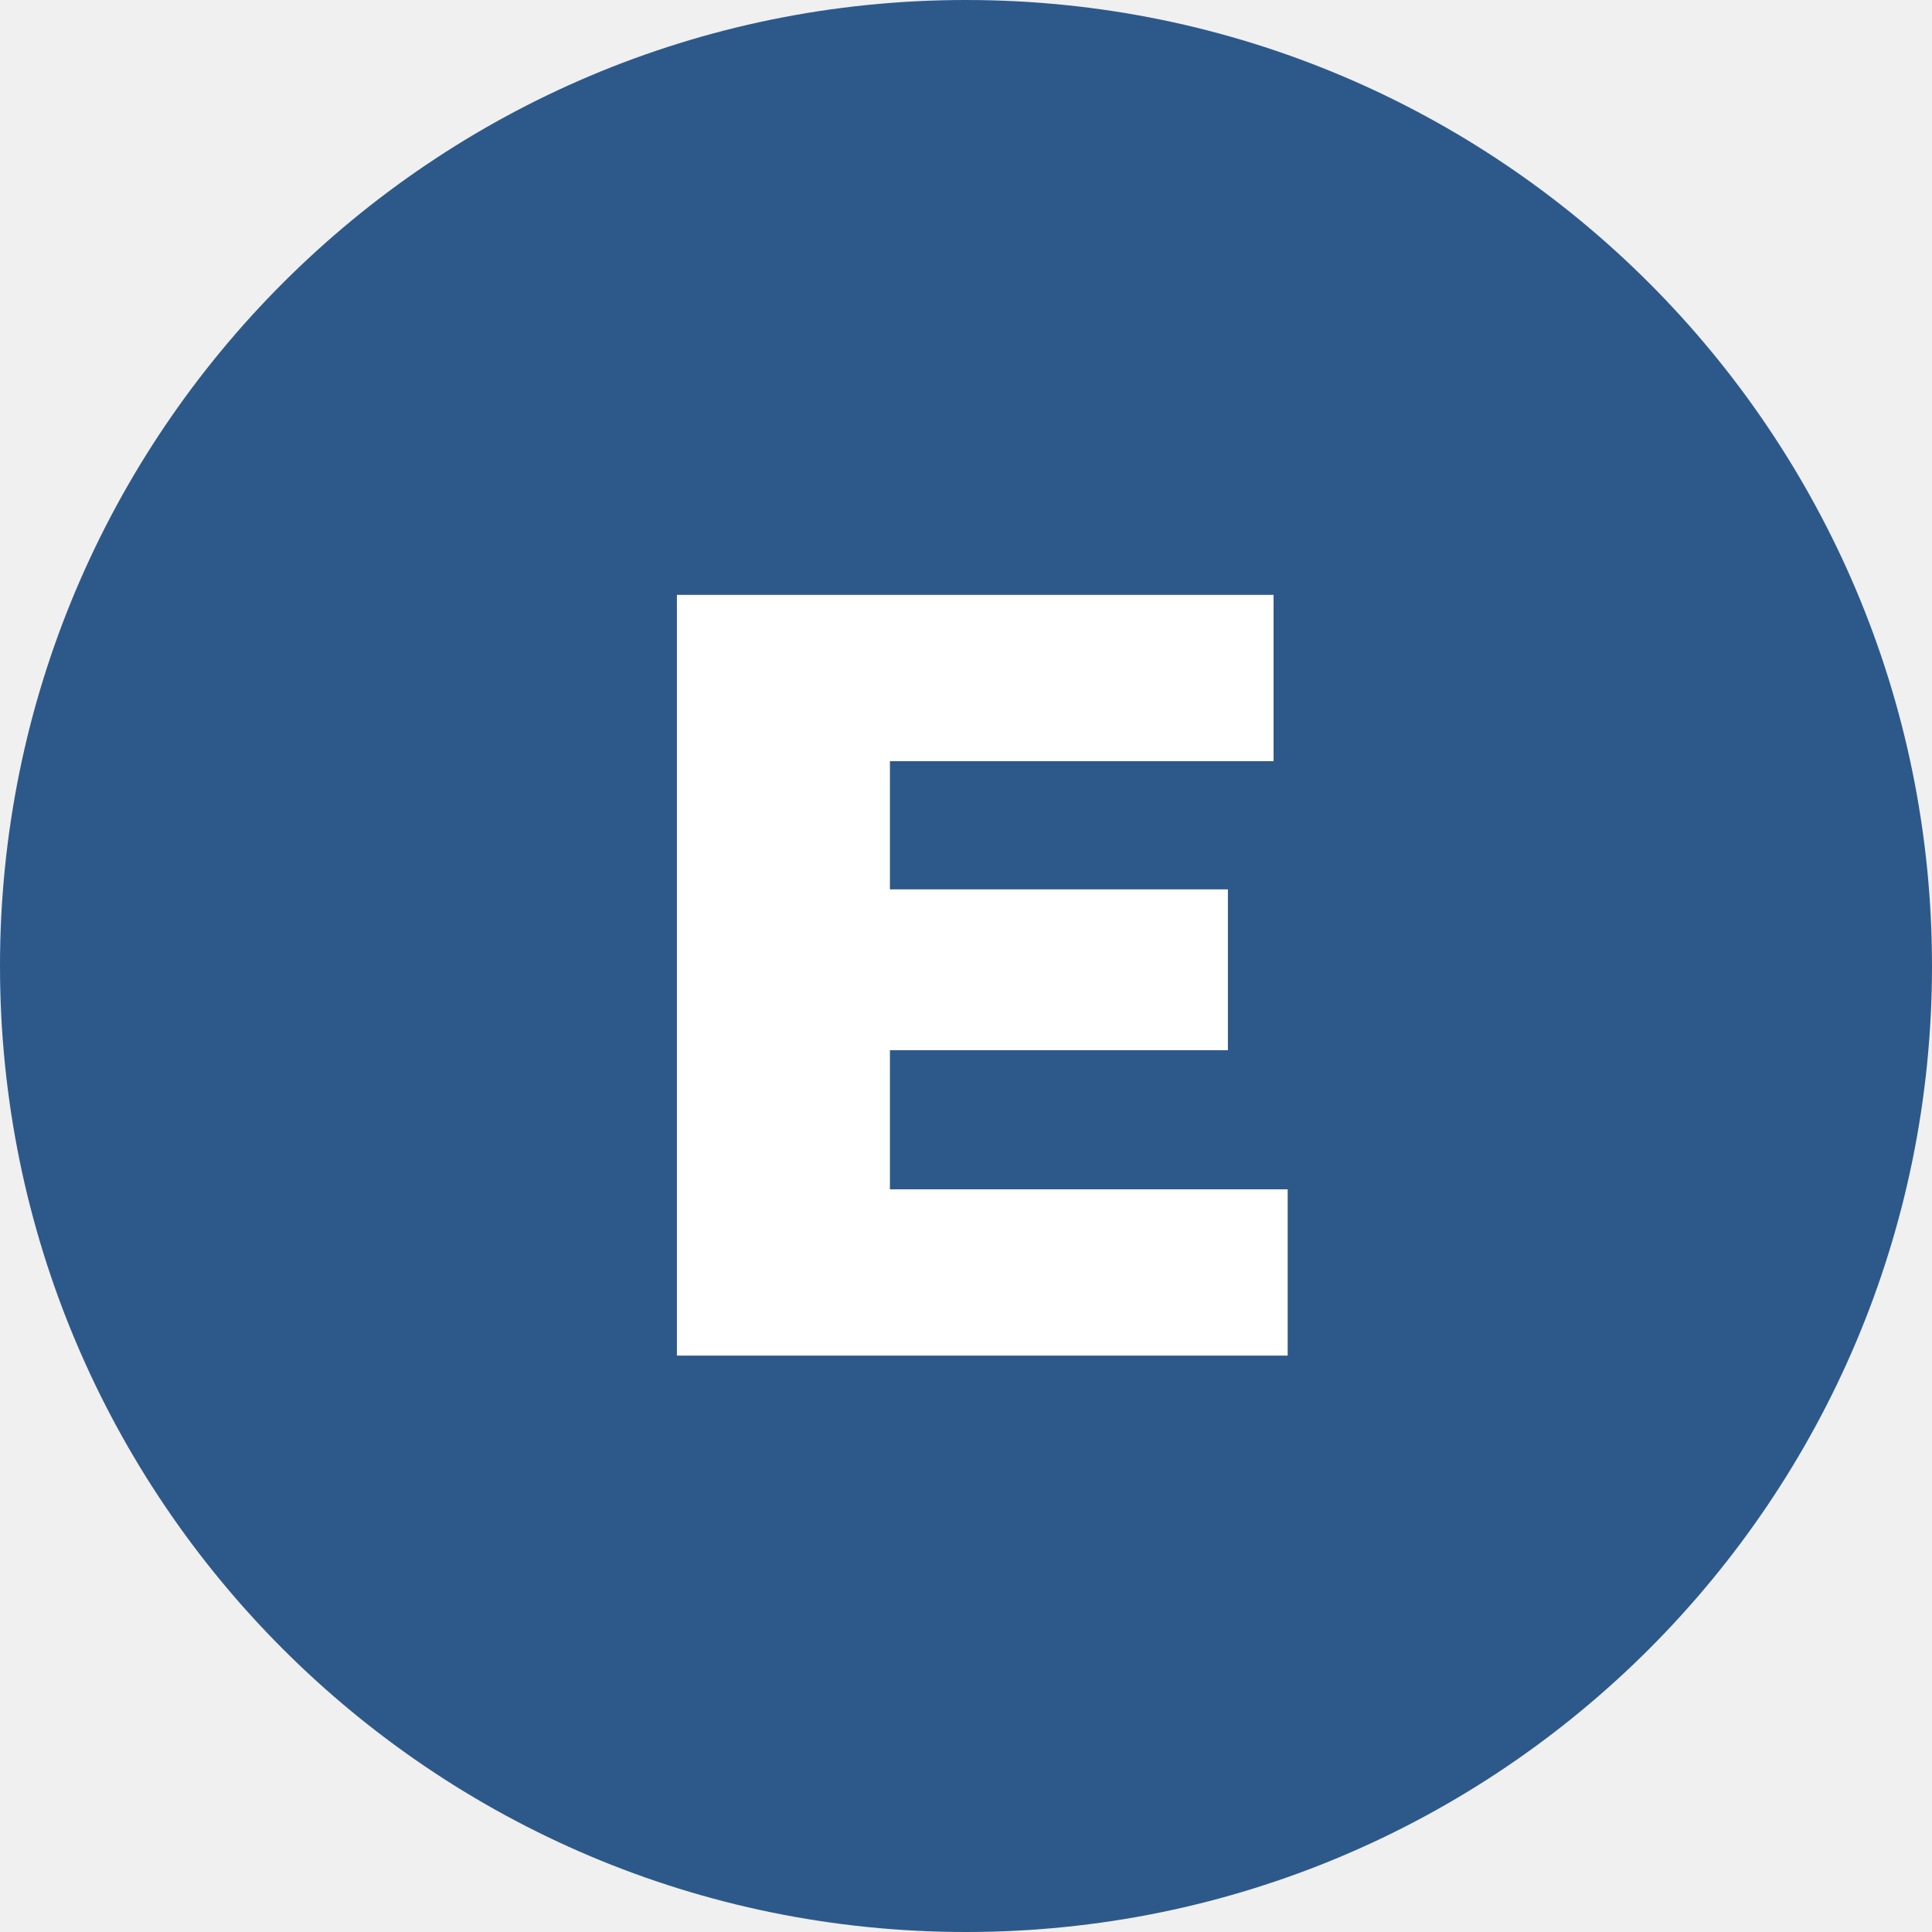
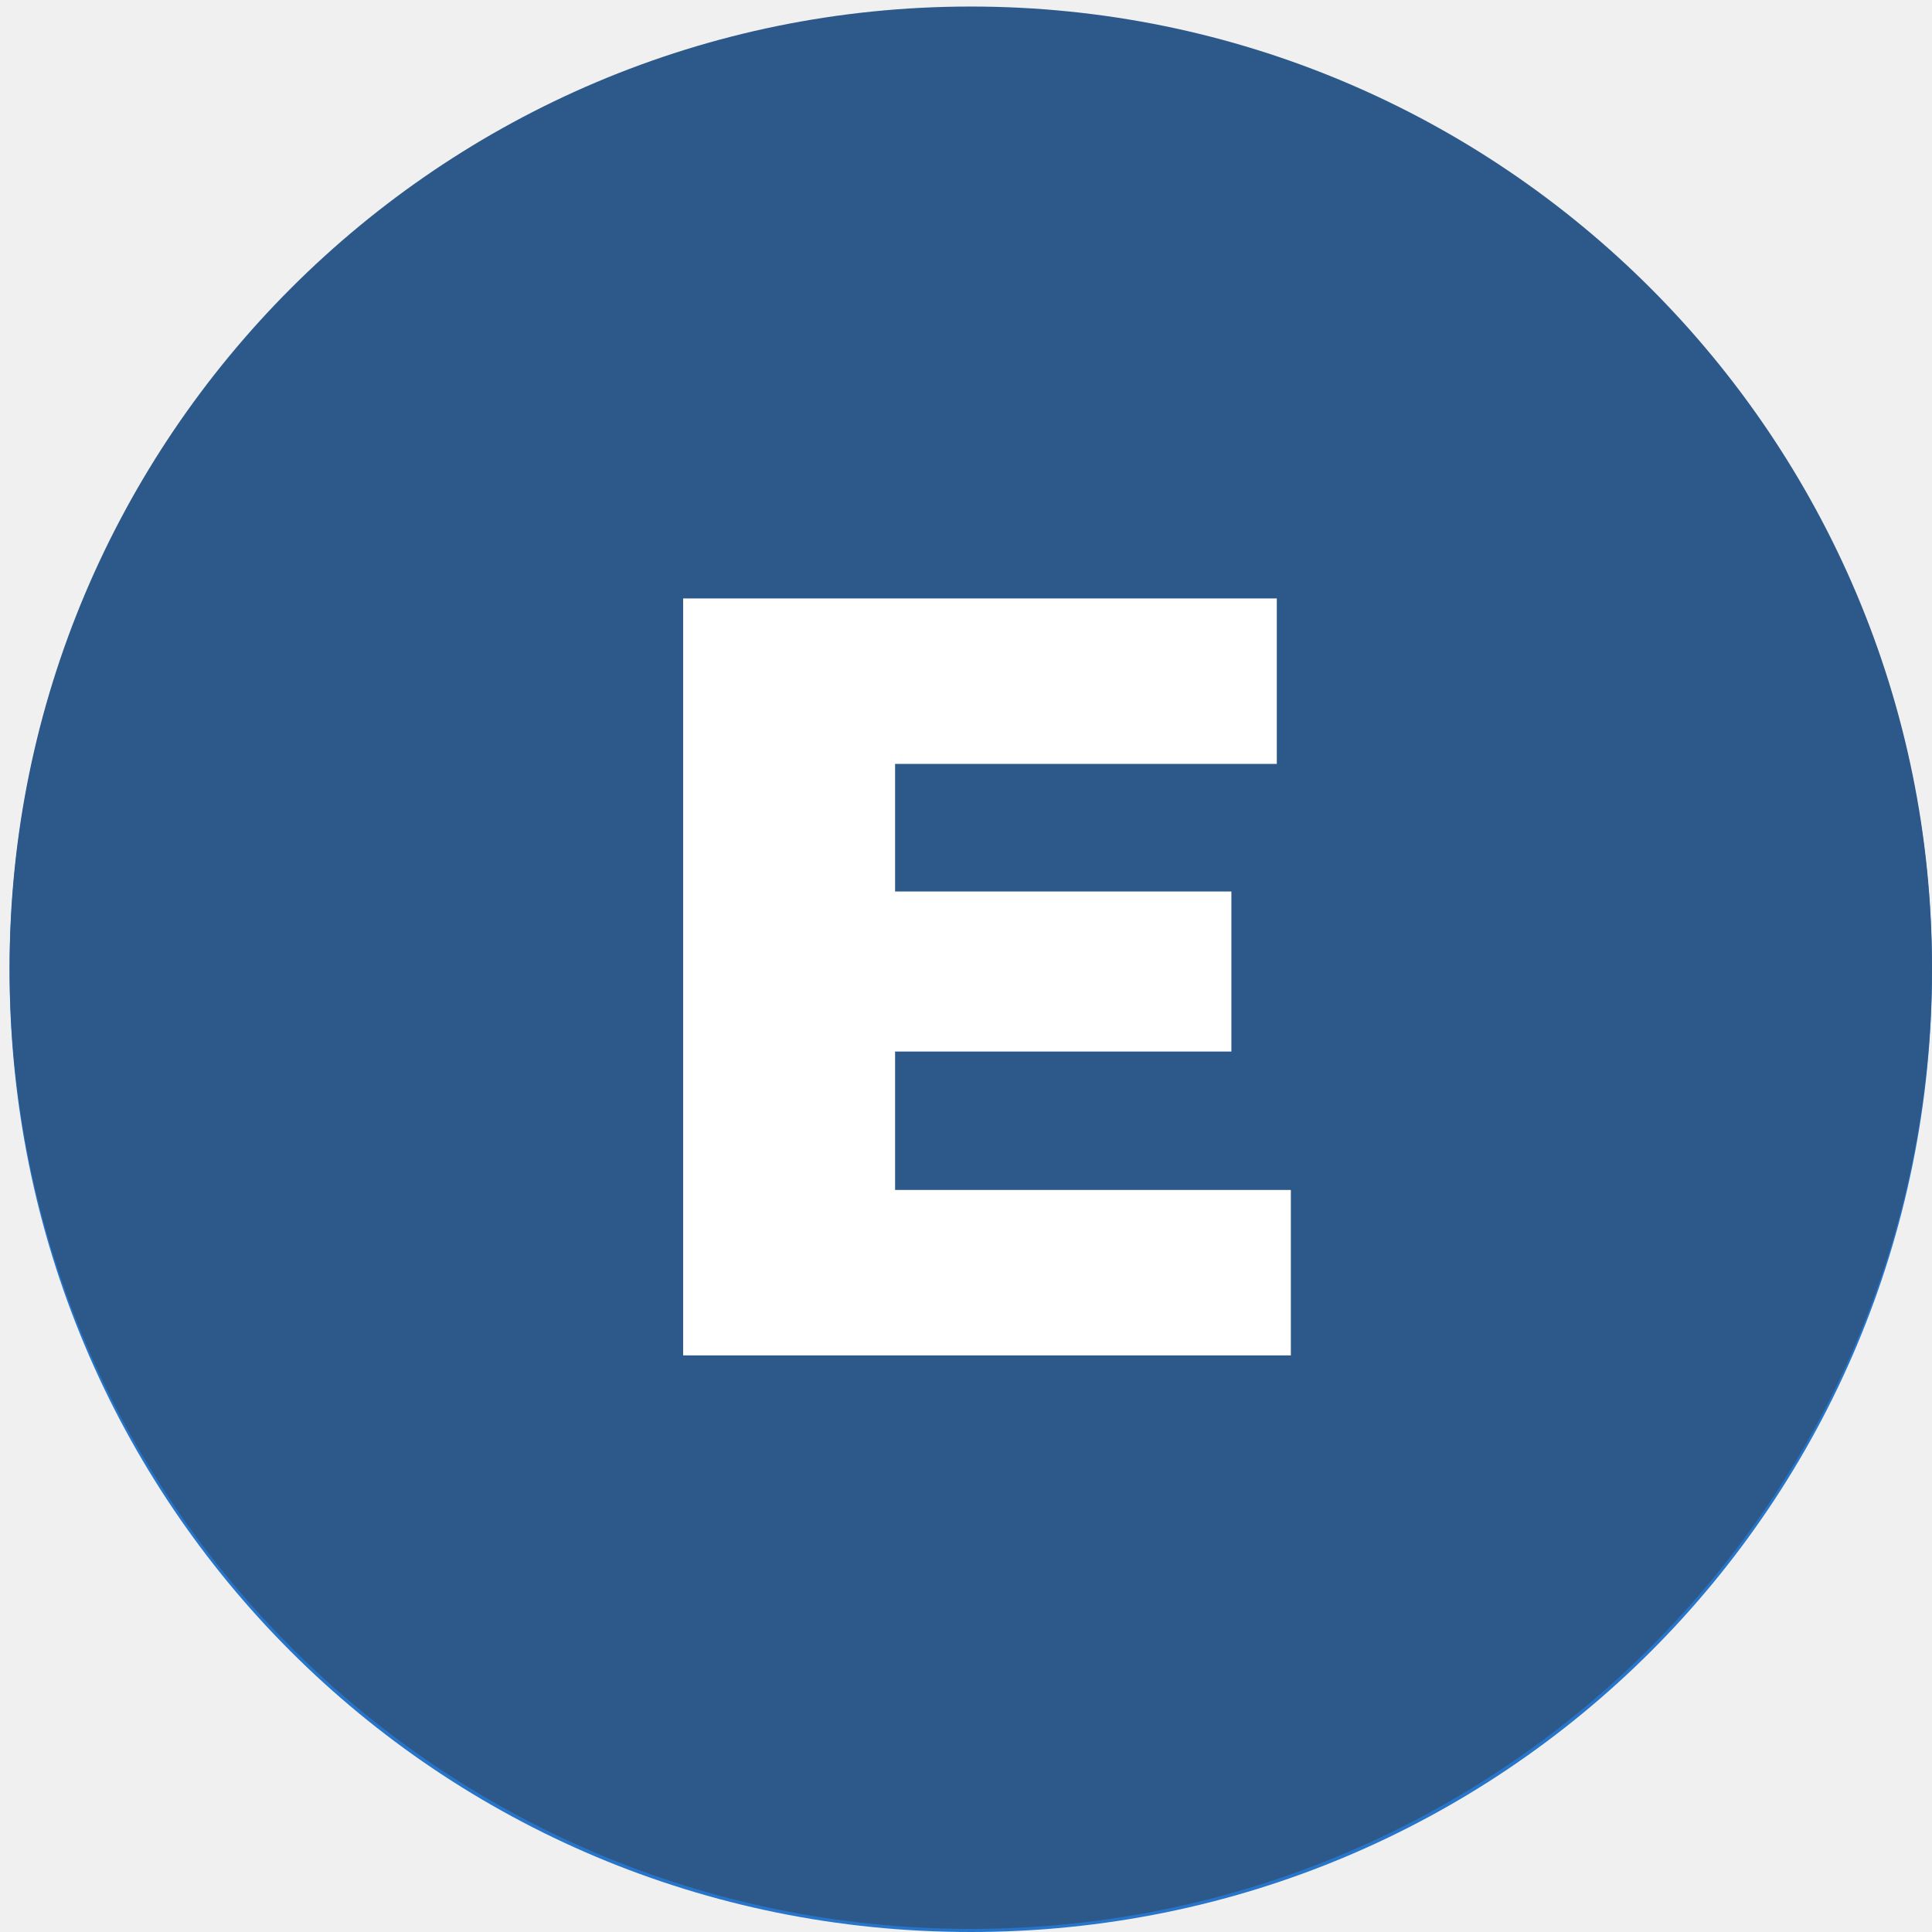
- <svg xmlns="http://www.w3.org/2000/svg" width="256" height="256" viewBox="0 0 256 256" fill="none">
-   <path d="M128 256C198.692 256 256 198.692 256 128C256 57.308 198.692 0 128 0C57.308 0 0 57.308 0 128C0 198.692 57.308 256 128 256Z" fill="#2D598A" />
-   <path d="M117.919 157.592H170.623V179.624H89.695V78.824H168.751V100.856H117.919V117.848H162.703V139.16H117.919V157.592Z" fill="white" />
+ <svg xmlns="http://www.w3.org/2000/svg" width="201" height="201" viewBox="0 0 201 201" fill="none">
+   <path d="M100.998 201C156.415 201 200.998 156.417 200.998 101C200.998 45.583 156.415 1 100.998 1C45.581 1 0.998 45.583 0.998 101C0.998 156.417 45.581 201 100.998 201Z" fill="#2775CA" />
+   <path d="M128.498 116.833C128.498 102.25 119.748 97.25 102.248 95.167C89.748 93.5 87.248 90.167 87.248 84.333C87.248 78.499 91.415 74.75 99.748 74.75C107.248 74.75 111.415 77.25 113.498 83.5C113.915 84.75 115.165 85.583 116.415 85.583H123.081C124.748 85.583 125.998 84.333 125.998 82.667V82.25C124.331 73.083 116.831 66 107.248 65.167V55.167C107.248 53.5 105.998 52.25 103.915 51.833H97.665C95.998 51.833 94.748 53.083 94.331 55.167V64.75C81.831 66.417 73.915 74.75 73.915 85.167C73.915 98.917 82.248 104.333 99.748 106.417C111.415 108.5 115.165 111 115.165 117.667C115.165 124.334 109.331 128.917 101.415 128.917C90.581 128.917 86.831 124.333 85.581 118.083C85.165 116.417 83.915 115.583 82.665 115.583H75.581C73.915 115.583 72.665 116.833 72.665 118.5V118.917C74.331 129.333 80.998 136.833 94.748 138.917V148.917C94.748 150.583 95.998 151.833 98.081 152.25H104.331C105.998 152.25 107.248 151 107.665 148.917V138.917C120.165 136.833 128.498 128.083 128.498 116.833Z" fill="white" />
+   <path d="M79.748 160.583C47.248 148.917 30.581 112.667 42.665 80.583C48.915 63.083 62.665 49.75 79.748 43.5C81.415 42.667 82.248 41.417 82.248 39.333V33.5C82.248 31.833 81.415 30.583 79.748 30.167C79.331 30.167 78.498 30.167 78.081 30.583C38.498 43.083 16.831 85.167 29.331 124.75C36.831 148.083 54.748 166 78.081 173.5C79.748 174.333 81.415 173.5 81.831 171.833C82.248 171.417 82.248 171 82.248 170.167V164.333C82.248 163.083 80.998 161.417 79.748 160.583ZM123.915 30.583C122.248 29.75 120.581 30.583 120.165 32.25C119.748 32.667 119.748 33.083 119.748 33.917V39.75C119.748 41.417 120.998 43.083 122.248 43.917C154.748 55.583 171.415 91.833 159.331 123.917C153.081 141.417 139.331 154.75 122.248 161C120.581 161.833 119.748 163.083 119.748 165.167V171C119.748 172.667 120.581 173.917 122.248 174.333C122.665 174.333 123.498 174.333 123.915 173.917C163.498 161.417 185.165 119.333 172.665 79.75C165.165 56 146.831 38.083 123.915 30.583Z" fill="white" />
+   <path d="M100.998 200.68C156.227 200.68 200.998 155.908 200.998 100.68C200.998 45.452 156.227 0.68 100.998 0.68C45.77 0.68 0.998 45.452 0.998 100.68C0.998 155.908 45.77 200.68 100.998 200.68Z" fill="#2D598A" />
+   <path d="M93.122 123.799H134.297V141.011H71.072V62.261H132.835V79.474H93.122V92.749H128.11V109.399H93.122V123.799Z" fill="white" />
</svg>
